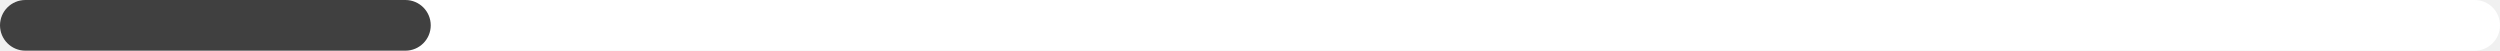
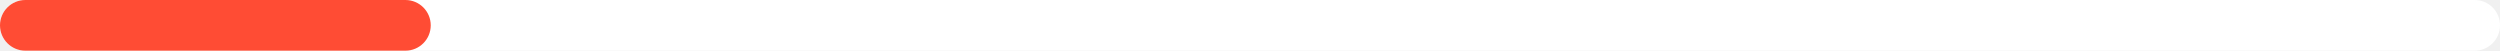
<svg xmlns="http://www.w3.org/2000/svg" width="296" height="6" viewBox="0 0 296 6" fill="none">
  <rect width="296" height="6" rx="3" transform="matrix(1 0 0 -1 0 6)" fill="white" />
-   <rect width="51" height="6" rx="3" transform="matrix(1 0 0 -1 0 6)" fill="#404040" />
+   <rect width="51" height="6" rx="3" transform="matrix(1 0 0 -1 0 6)" fill="#FF4C34" />
</svg>
